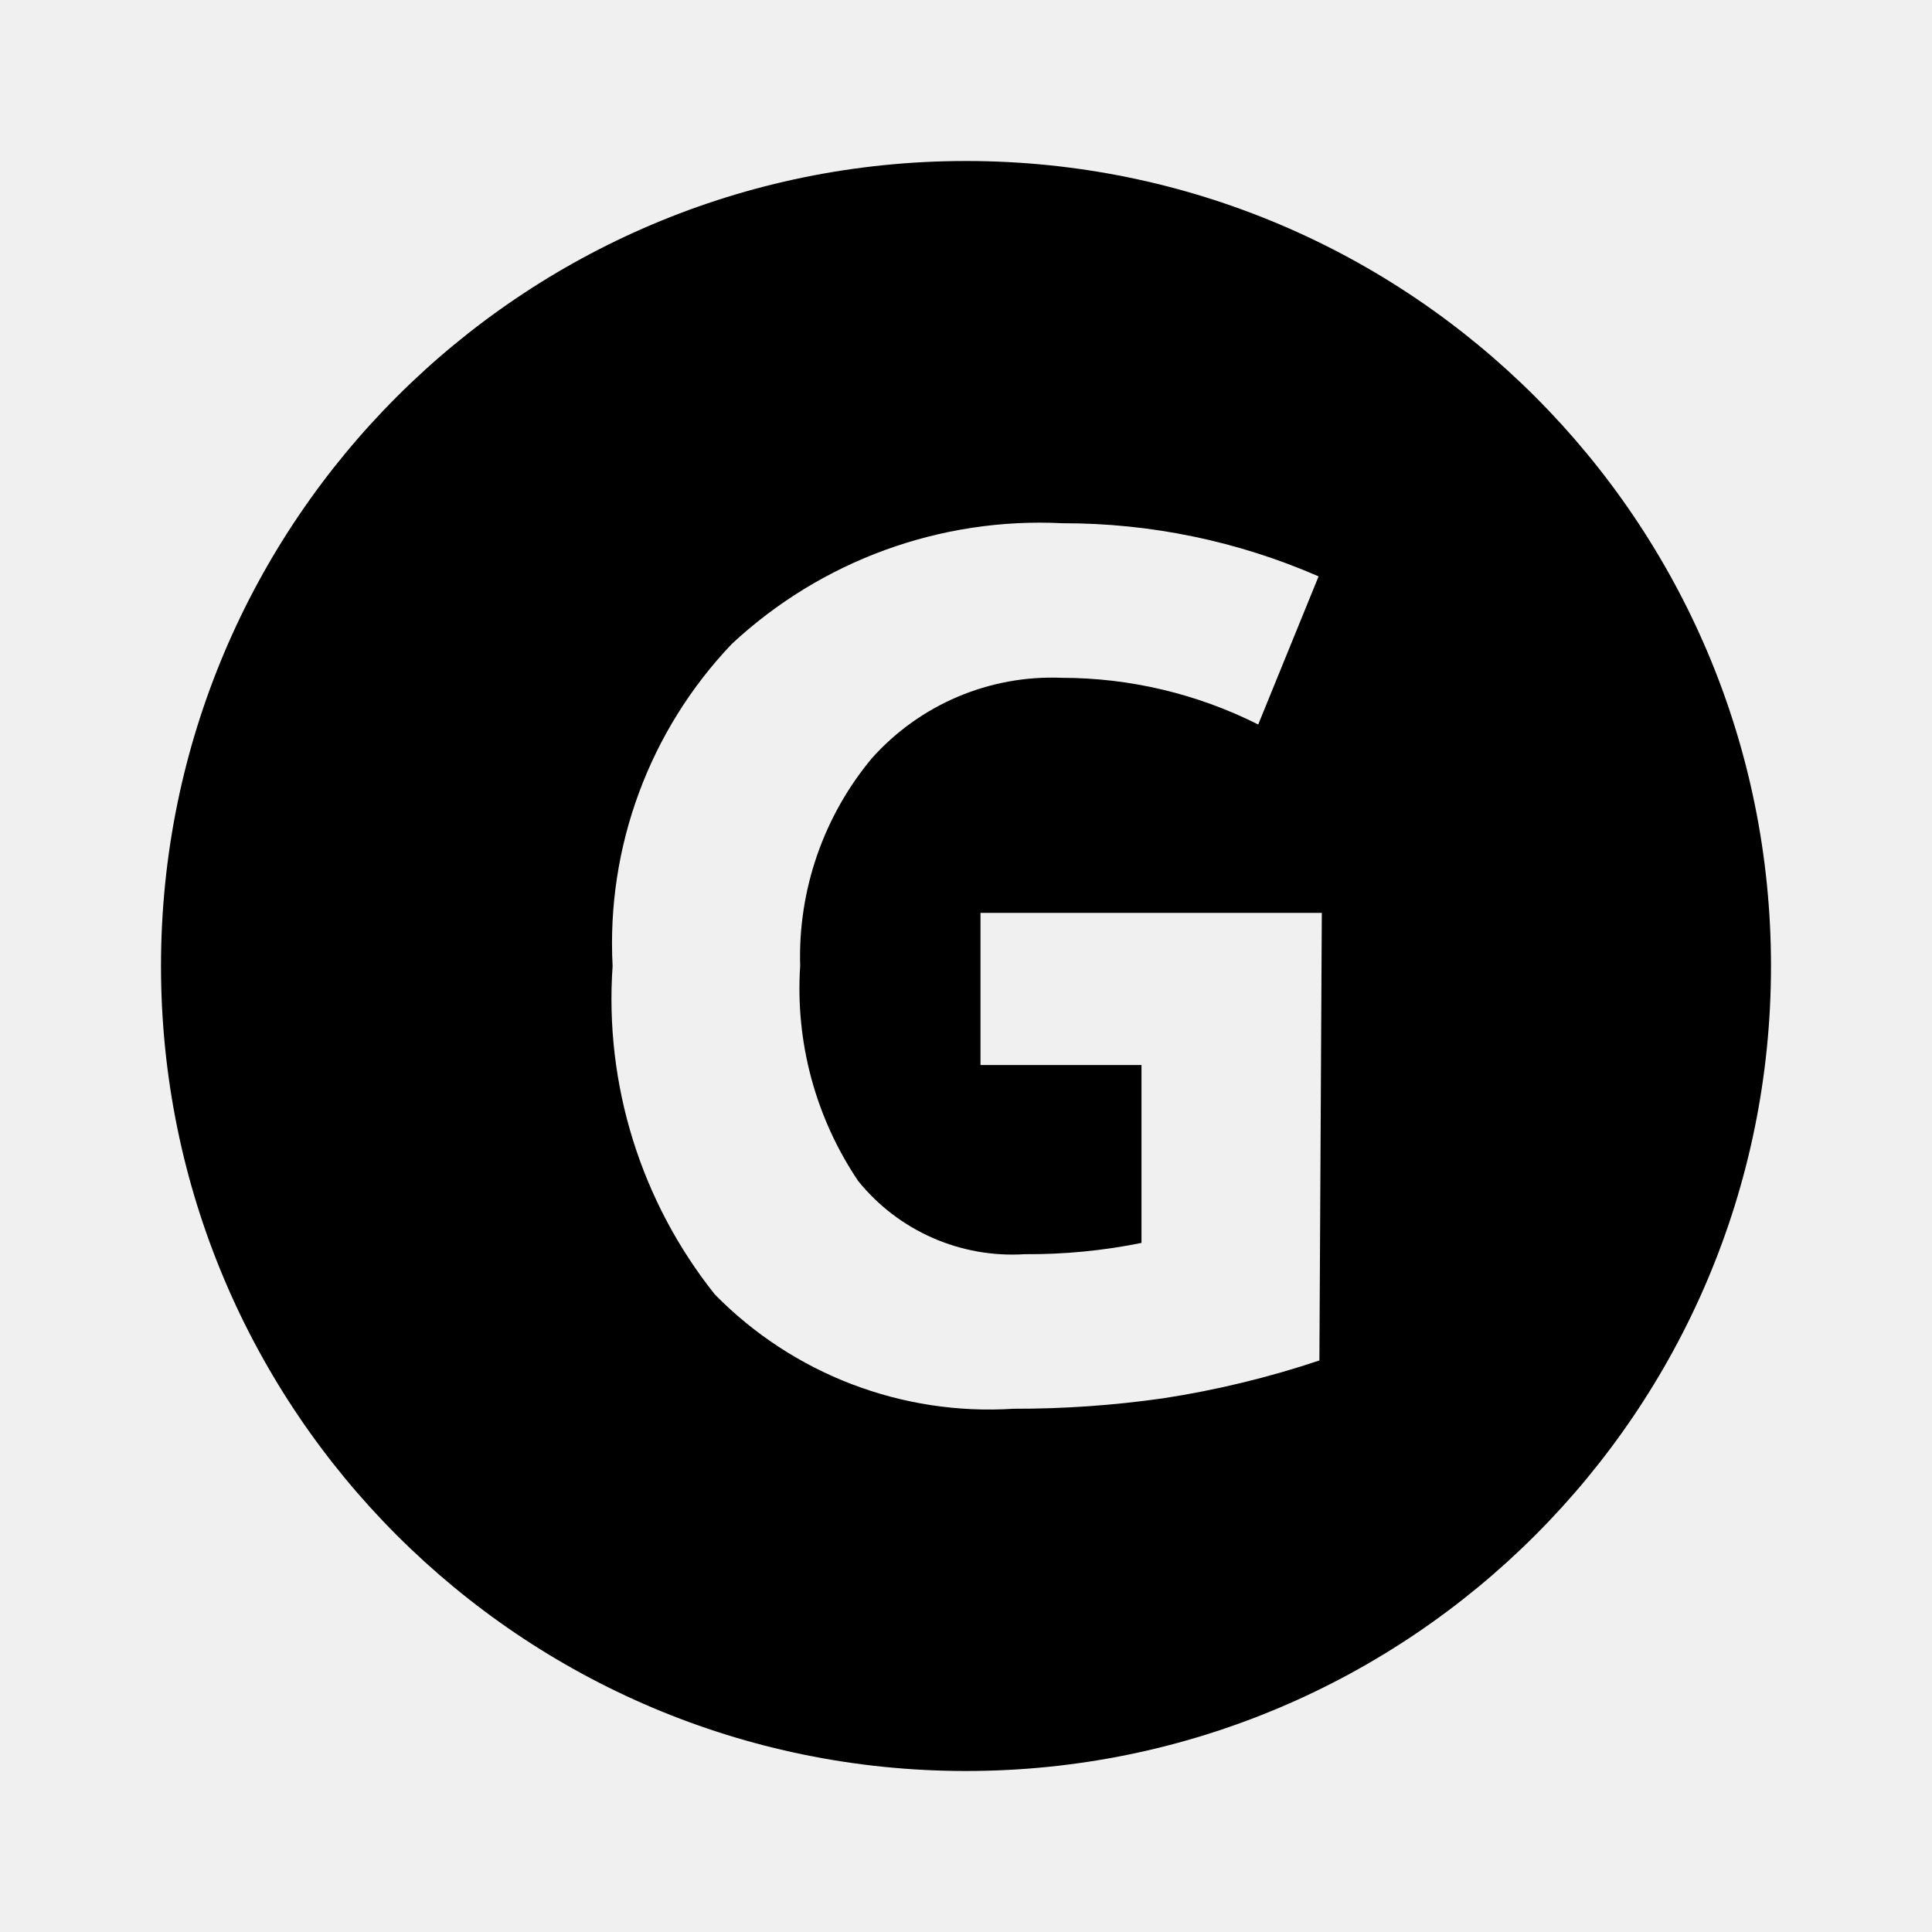
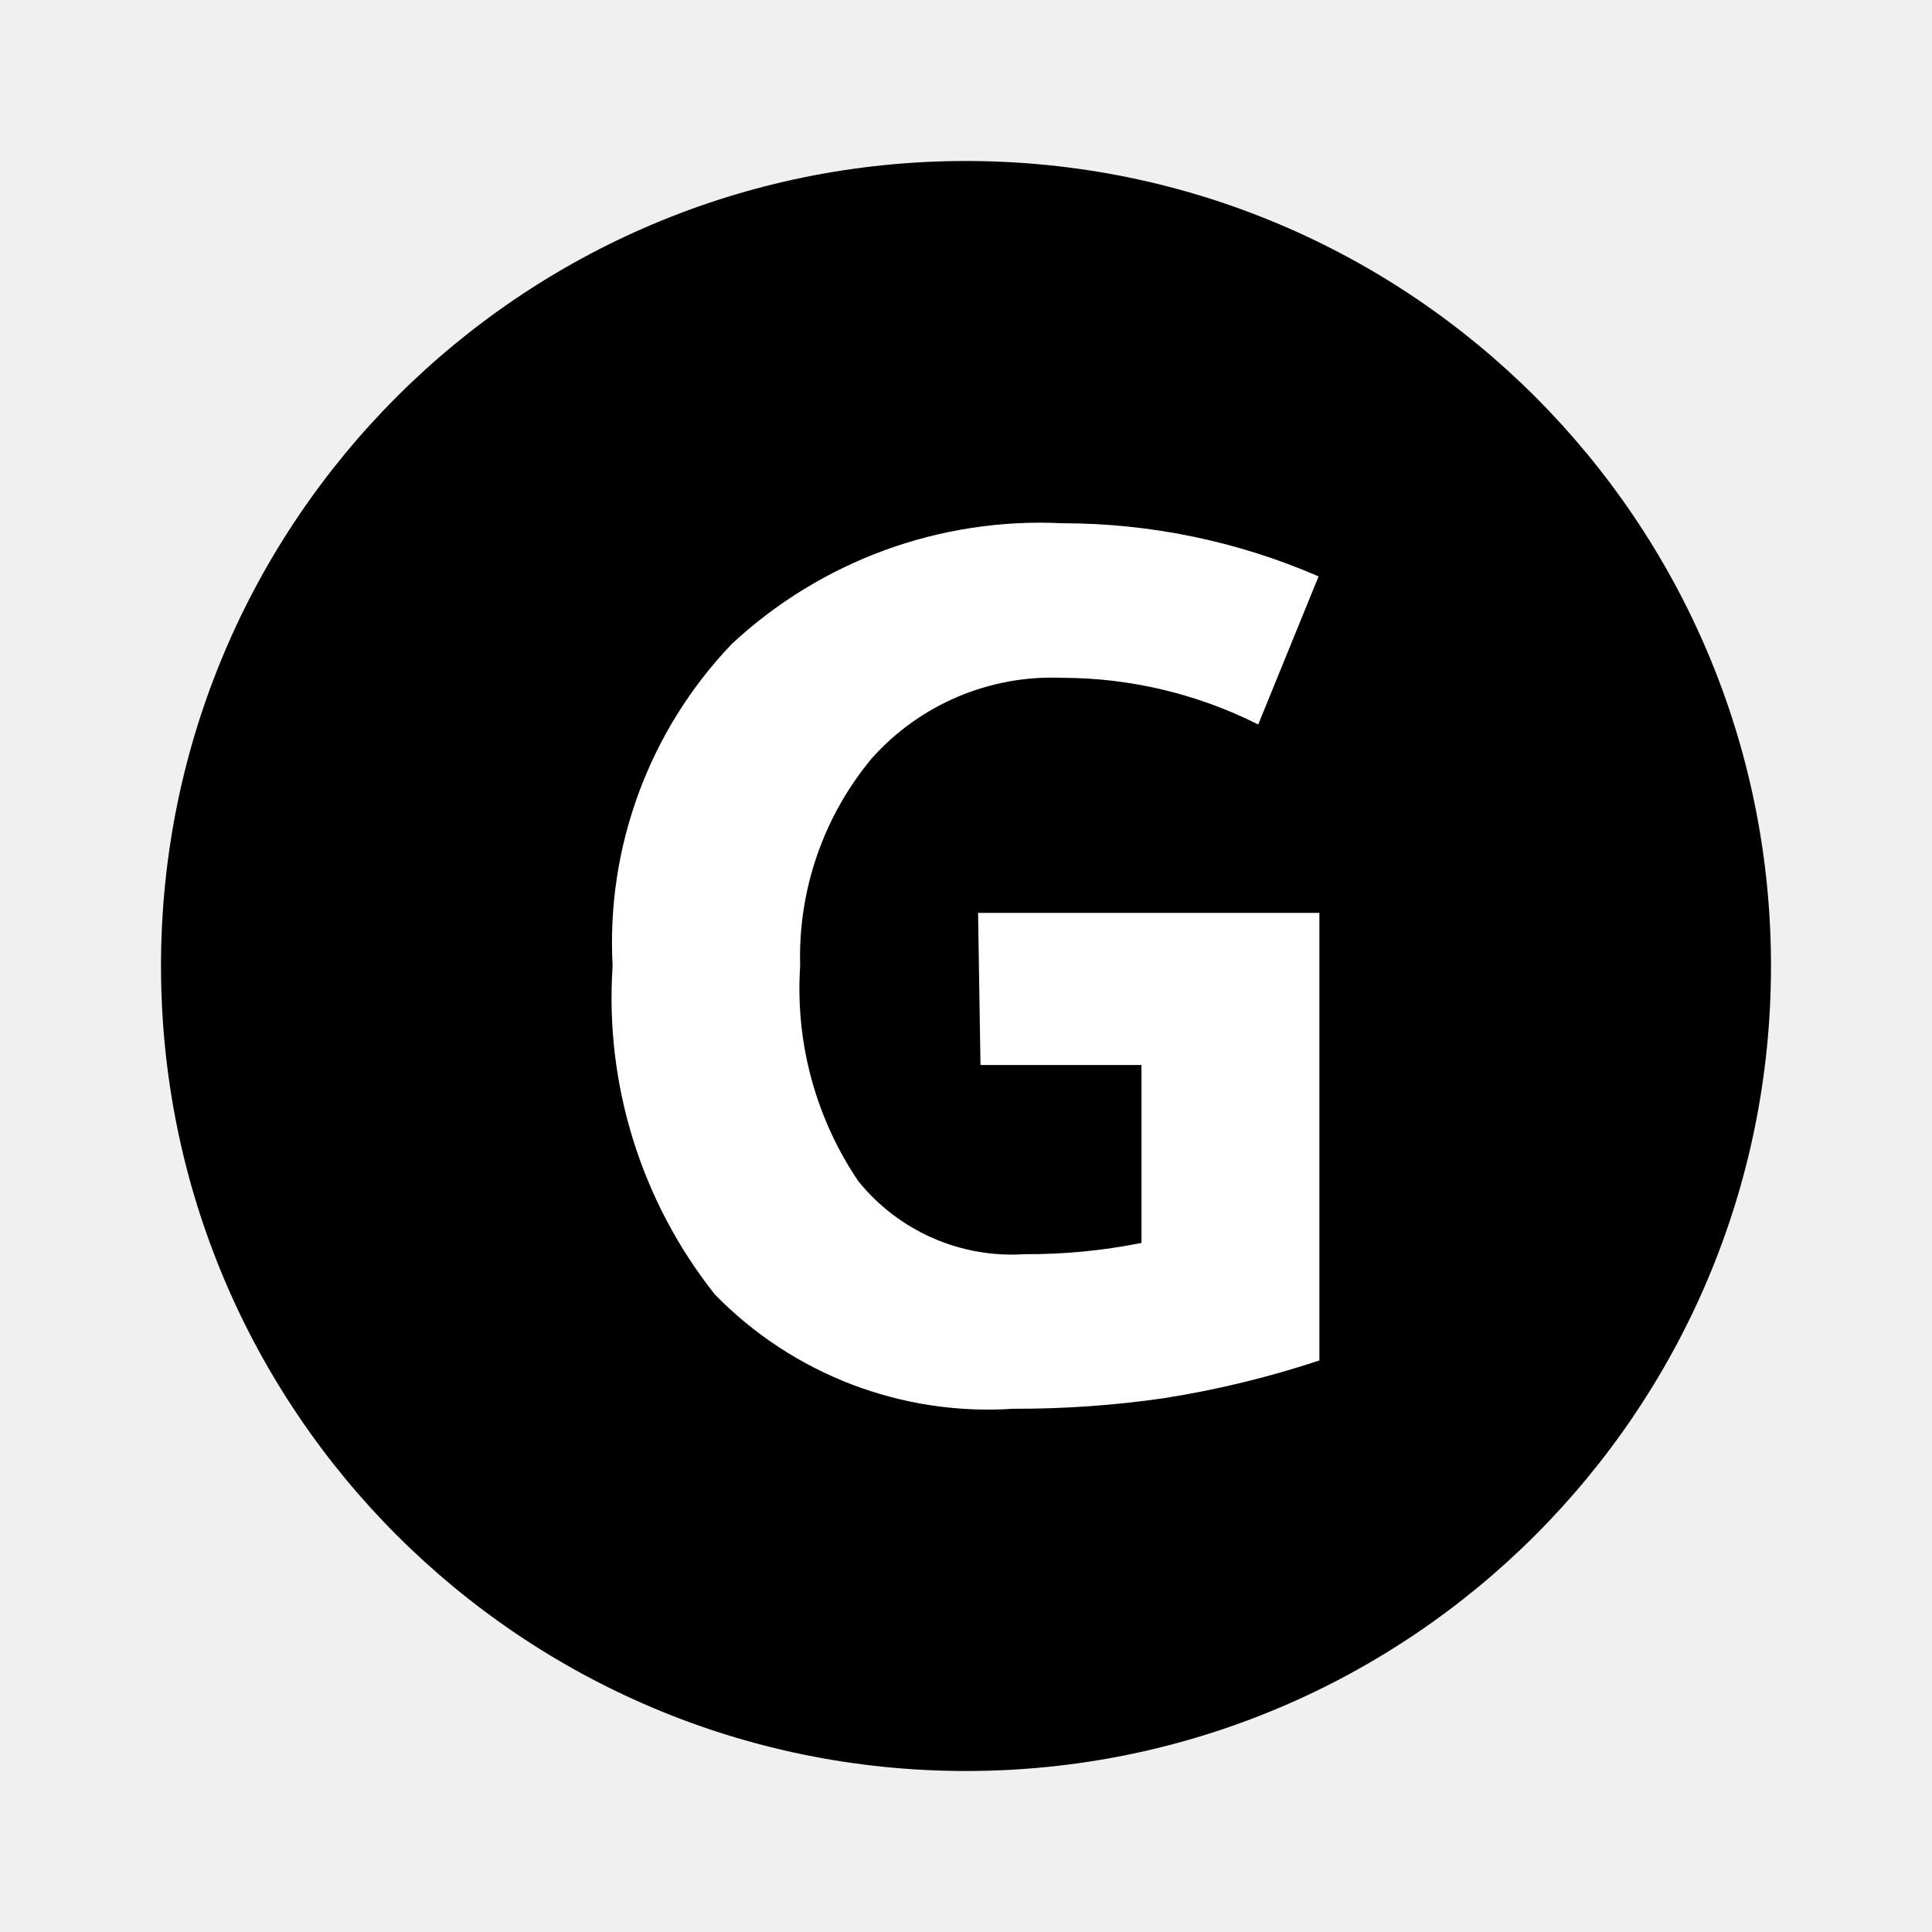
<svg xmlns="http://www.w3.org/2000/svg" width="24" height="24" viewBox="0 0 24 24">
-   <path d="M12,2A10,10,0,1,0,22,12,10,10,0,0,0,12,2Zm4.39,14.9a11.67,11.67,0,0,1-1.94.47,12.92,12.92,0,0,1-1.86.13,4.77,4.77,0,0,1-3.71-1.42A5.89,5.89,0,0,1,7.61,12,5.39,5.39,0,0,1,9.09,8,5.61,5.61,0,0,1,13.2,6.5a7.91,7.91,0,0,1,3.18.66L15.63,9a5.44,5.44,0,0,0-2.44-.58,3,3,0,0,0-2.36,1A3.85,3.85,0,0,0,9.94,12a4.28,4.28,0,0,0,.72,2.67,2.46,2.46,0,0,0,2.07.91,7.06,7.06,0,0,0,1.45-.14V13.23h-2l0-1.89h4.24Z" />
+   <circle cx="12" cy="12" r="10" />
+   <path d="M12.15 11.34h4.24v5.56a12.09 12.09 0 0 1-1.94.47 12.73 12.73 0 0 1-1.86.13 4.74 4.74 0 0 1-3.71-1.42A5.93 5.93 0 0 1 7.61 12a5.37 5.37 0 0 1 1.48-4 5.62 5.62 0 0 1 4.11-1.5 8 8 0 0 1 3.18.66L15.63 9a5.43 5.43 0 0 0-2.44-.58 3 3 0 0 0-2.36 1A3.85 3.85 0 0 0 9.94 12a4.27 4.27 0 0 0 .72 2.67 2.45 2.45 0 0 0 2.07.91 7.19 7.19 0 0 0 1.45-.14v-2.21h-2z" fill="#fff" />
</svg>
